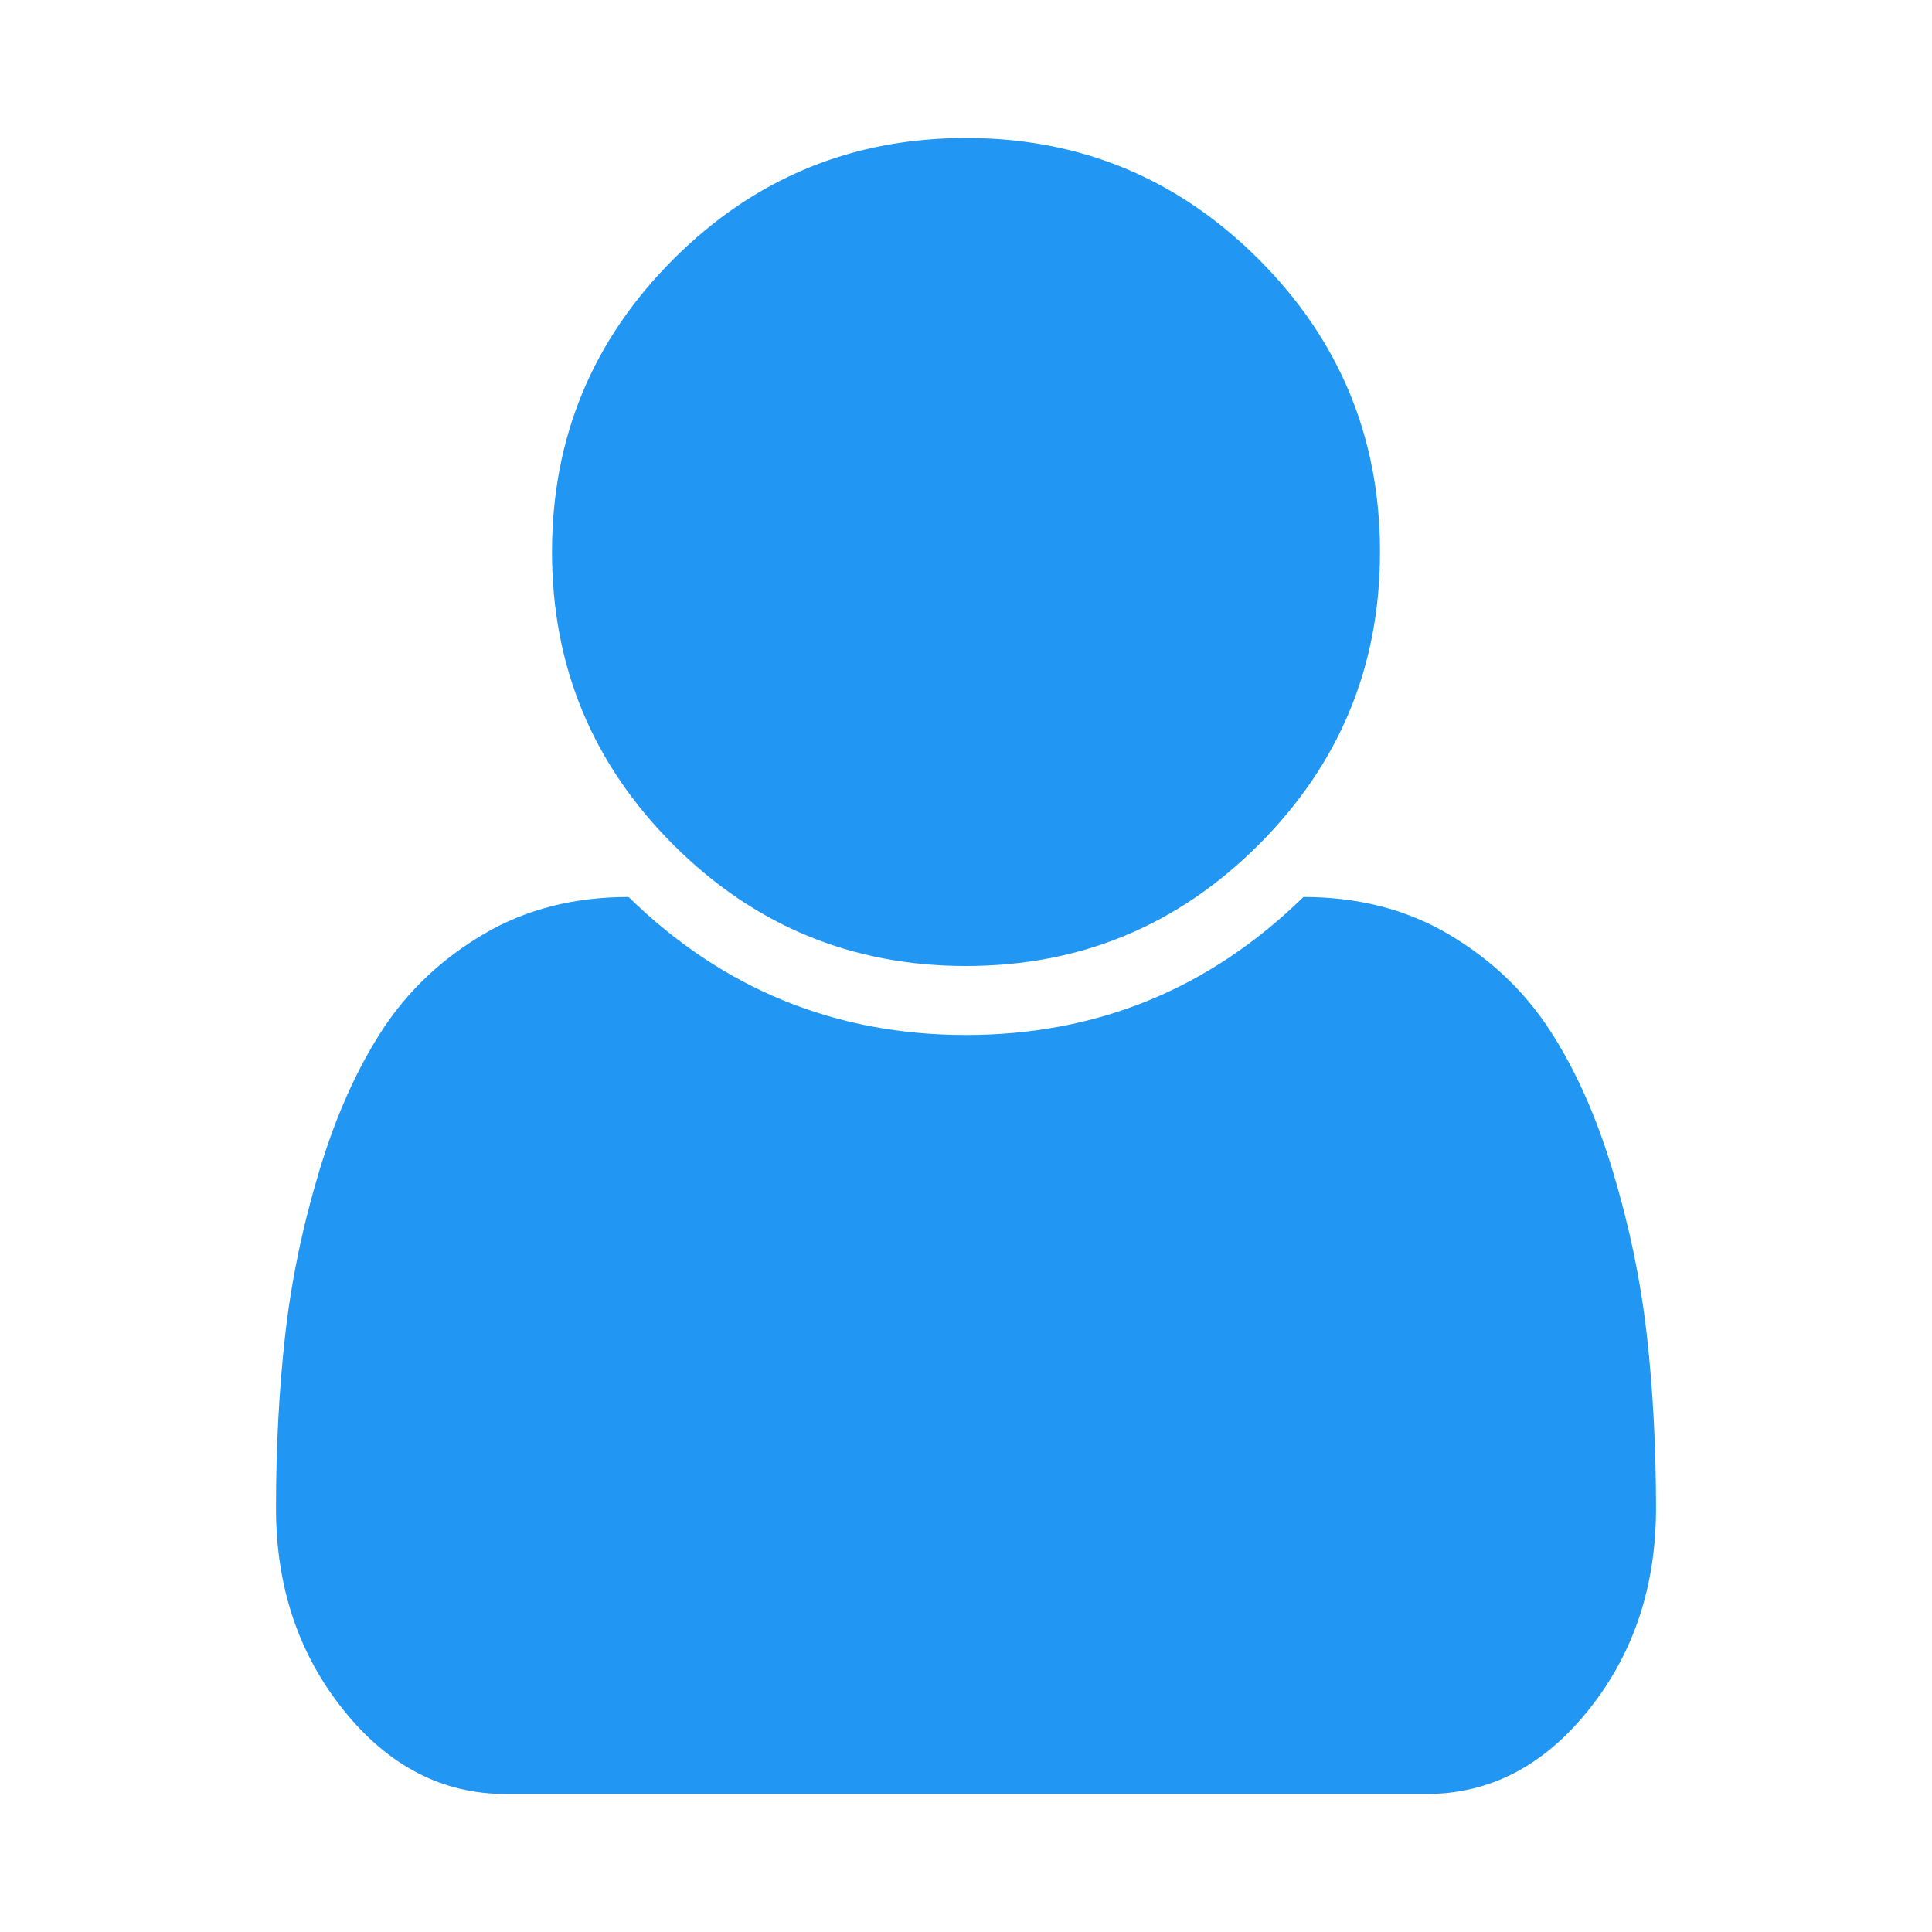
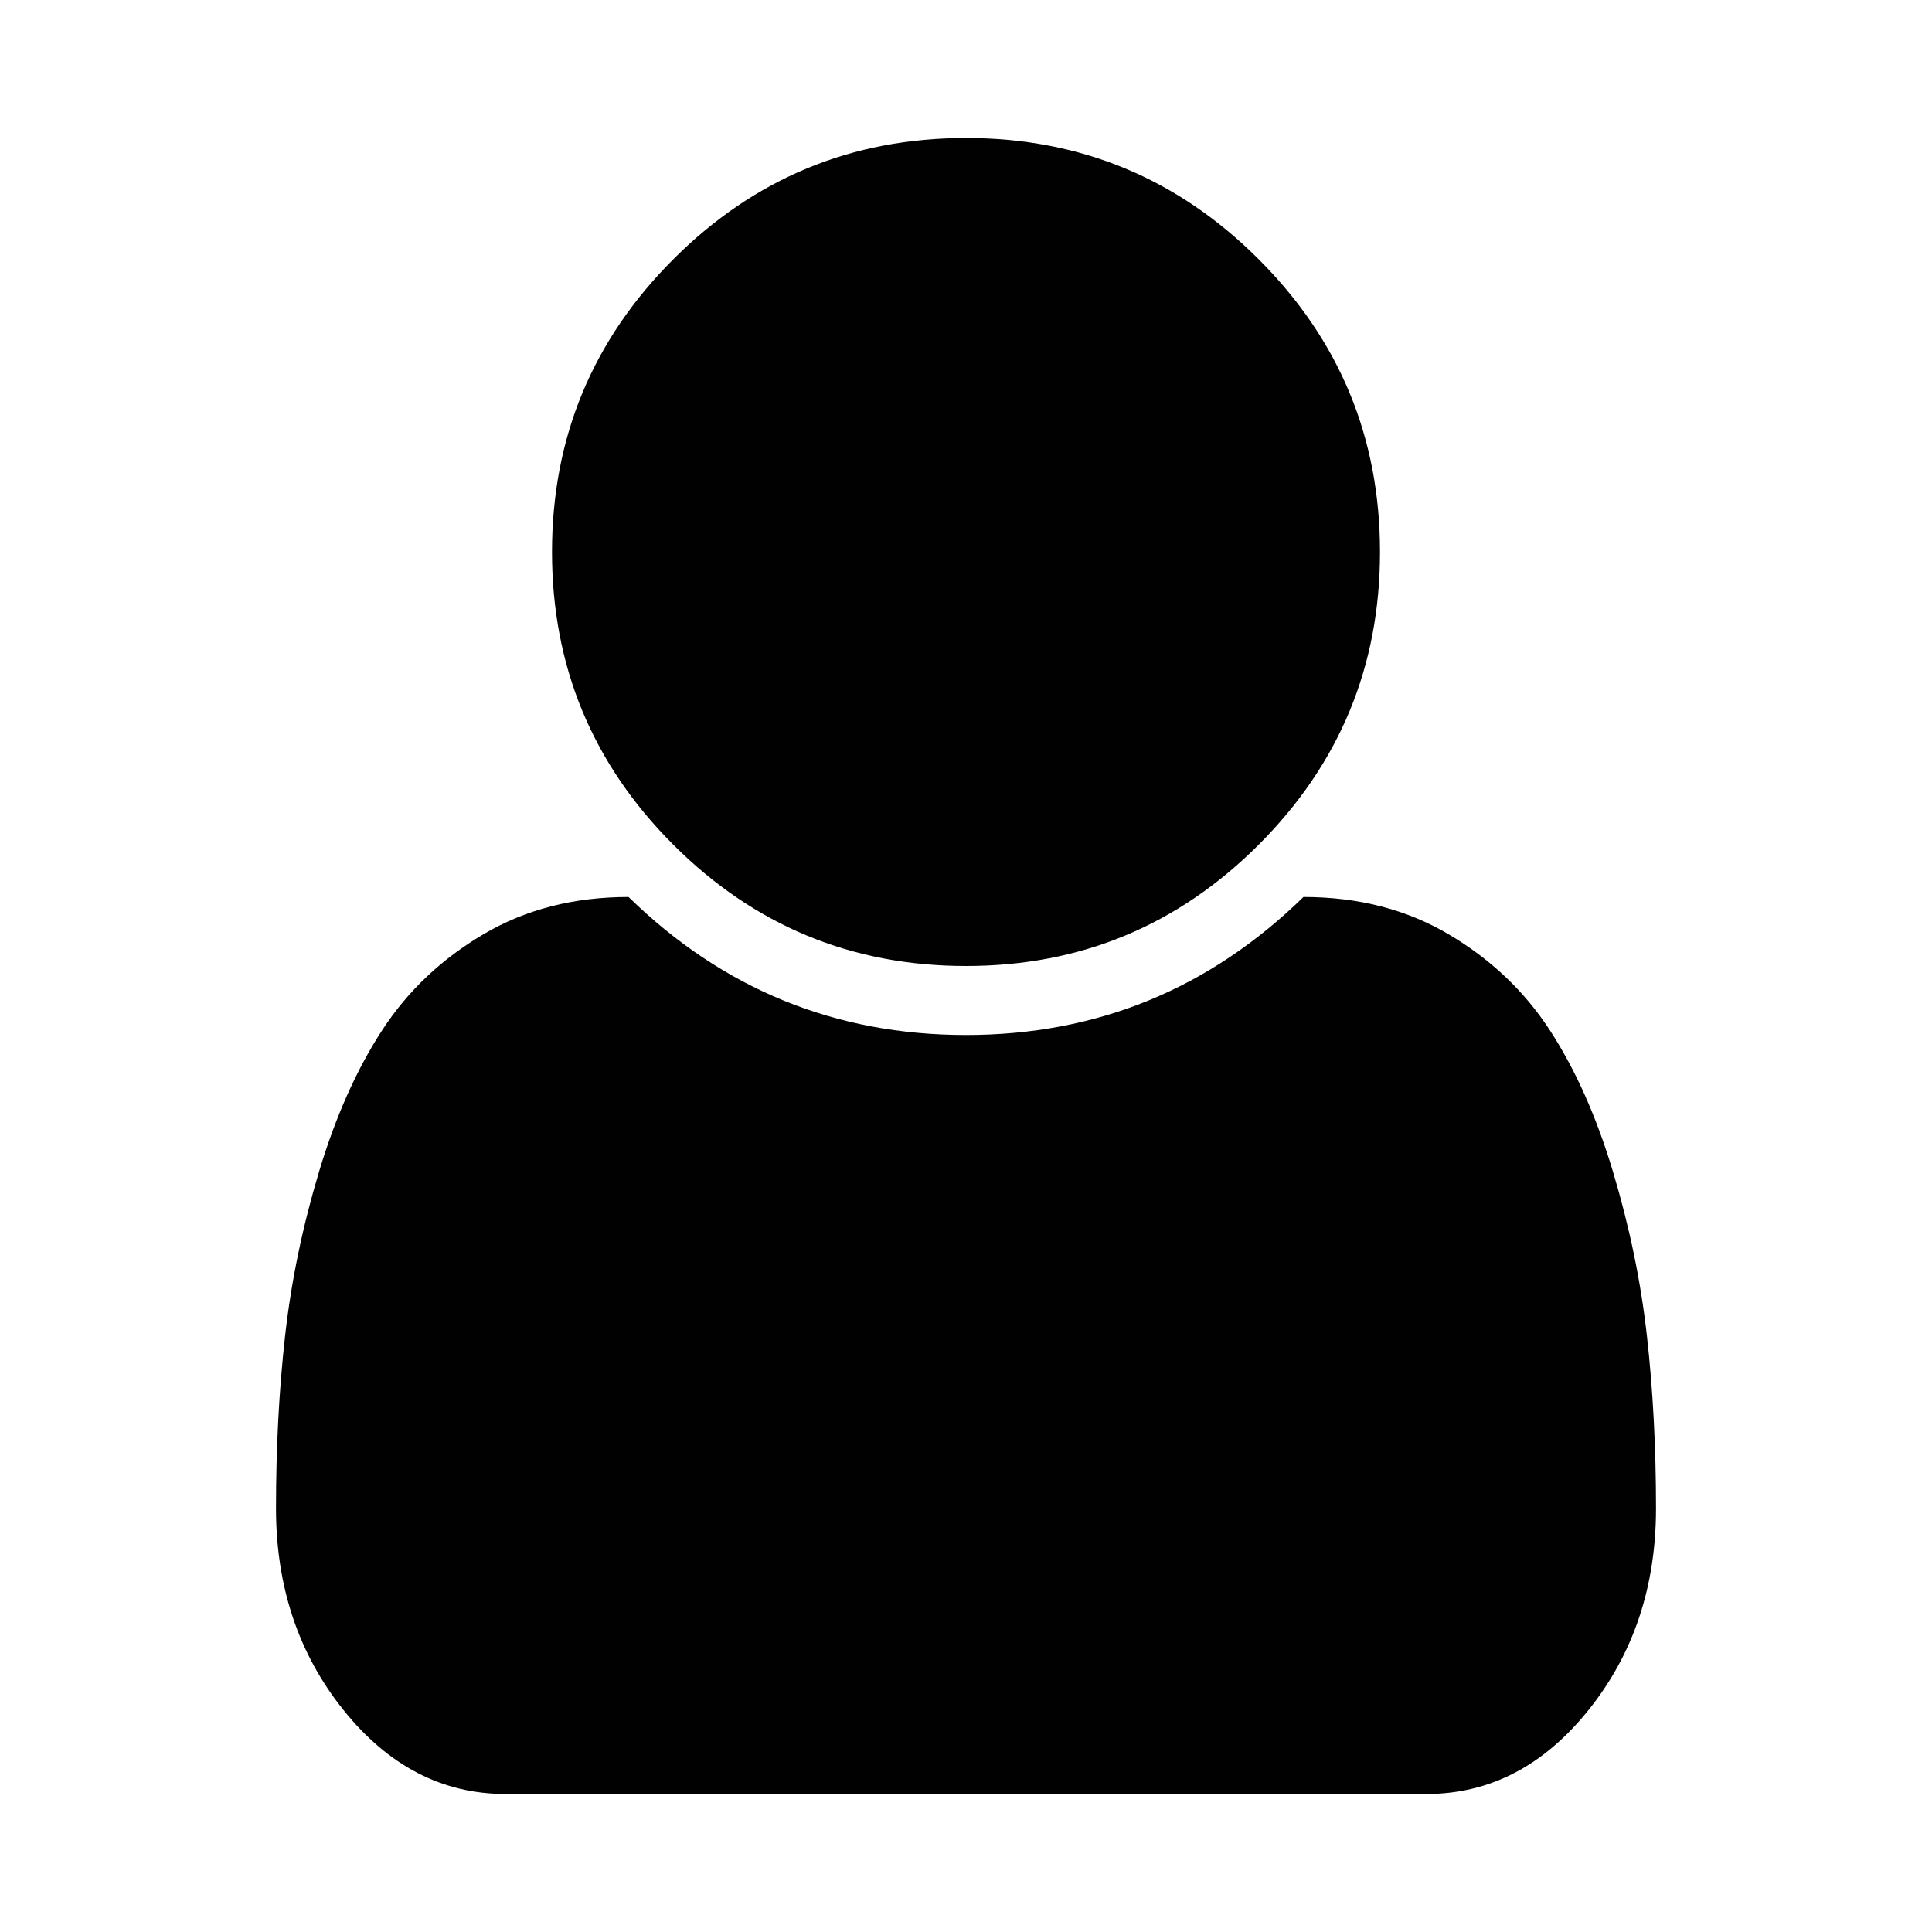
<svg xmlns="http://www.w3.org/2000/svg" width="1792" height="1792" viewBox="0 0 1792 1792">
-   <path style="fill:#2196f3" d="M1536 1399q0 109-62.5 187t-150.5 78h-854q-88 0-150.5-78t-62.5-187q0-85 8.5-160.5t31.5-152 58.5-131 94-89 134.5-34.5q131 128 313 128t313-128q76 0 134.5 34.5t94 89 58.5 131 31.5 152 8.5 160.5zm-256-887q0 159-112.5 271.5t-271.5 112.5-271.5-112.5-112.5-271.5 112.5-271.5 271.5-112.5 271.5 112.5 112.5 271.5z" />
+   <path style="fill:#010101" d="M1536 1399q0 109-62.5 187t-150.5 78h-854q-88 0-150.5-78t-62.5-187q0-85 8.5-160.5t31.5-152 58.5-131 94-89 134.5-34.5q131 128 313 128t313-128q76 0 134.5 34.5t94 89 58.5 131 31.5 152 8.5 160.5zm-256-887q0 159-112.5 271.5t-271.5 112.5-271.5-112.5-112.5-271.5 112.5-271.5 271.5-112.5 271.5 112.5 112.5 271.5z" />
</svg>
